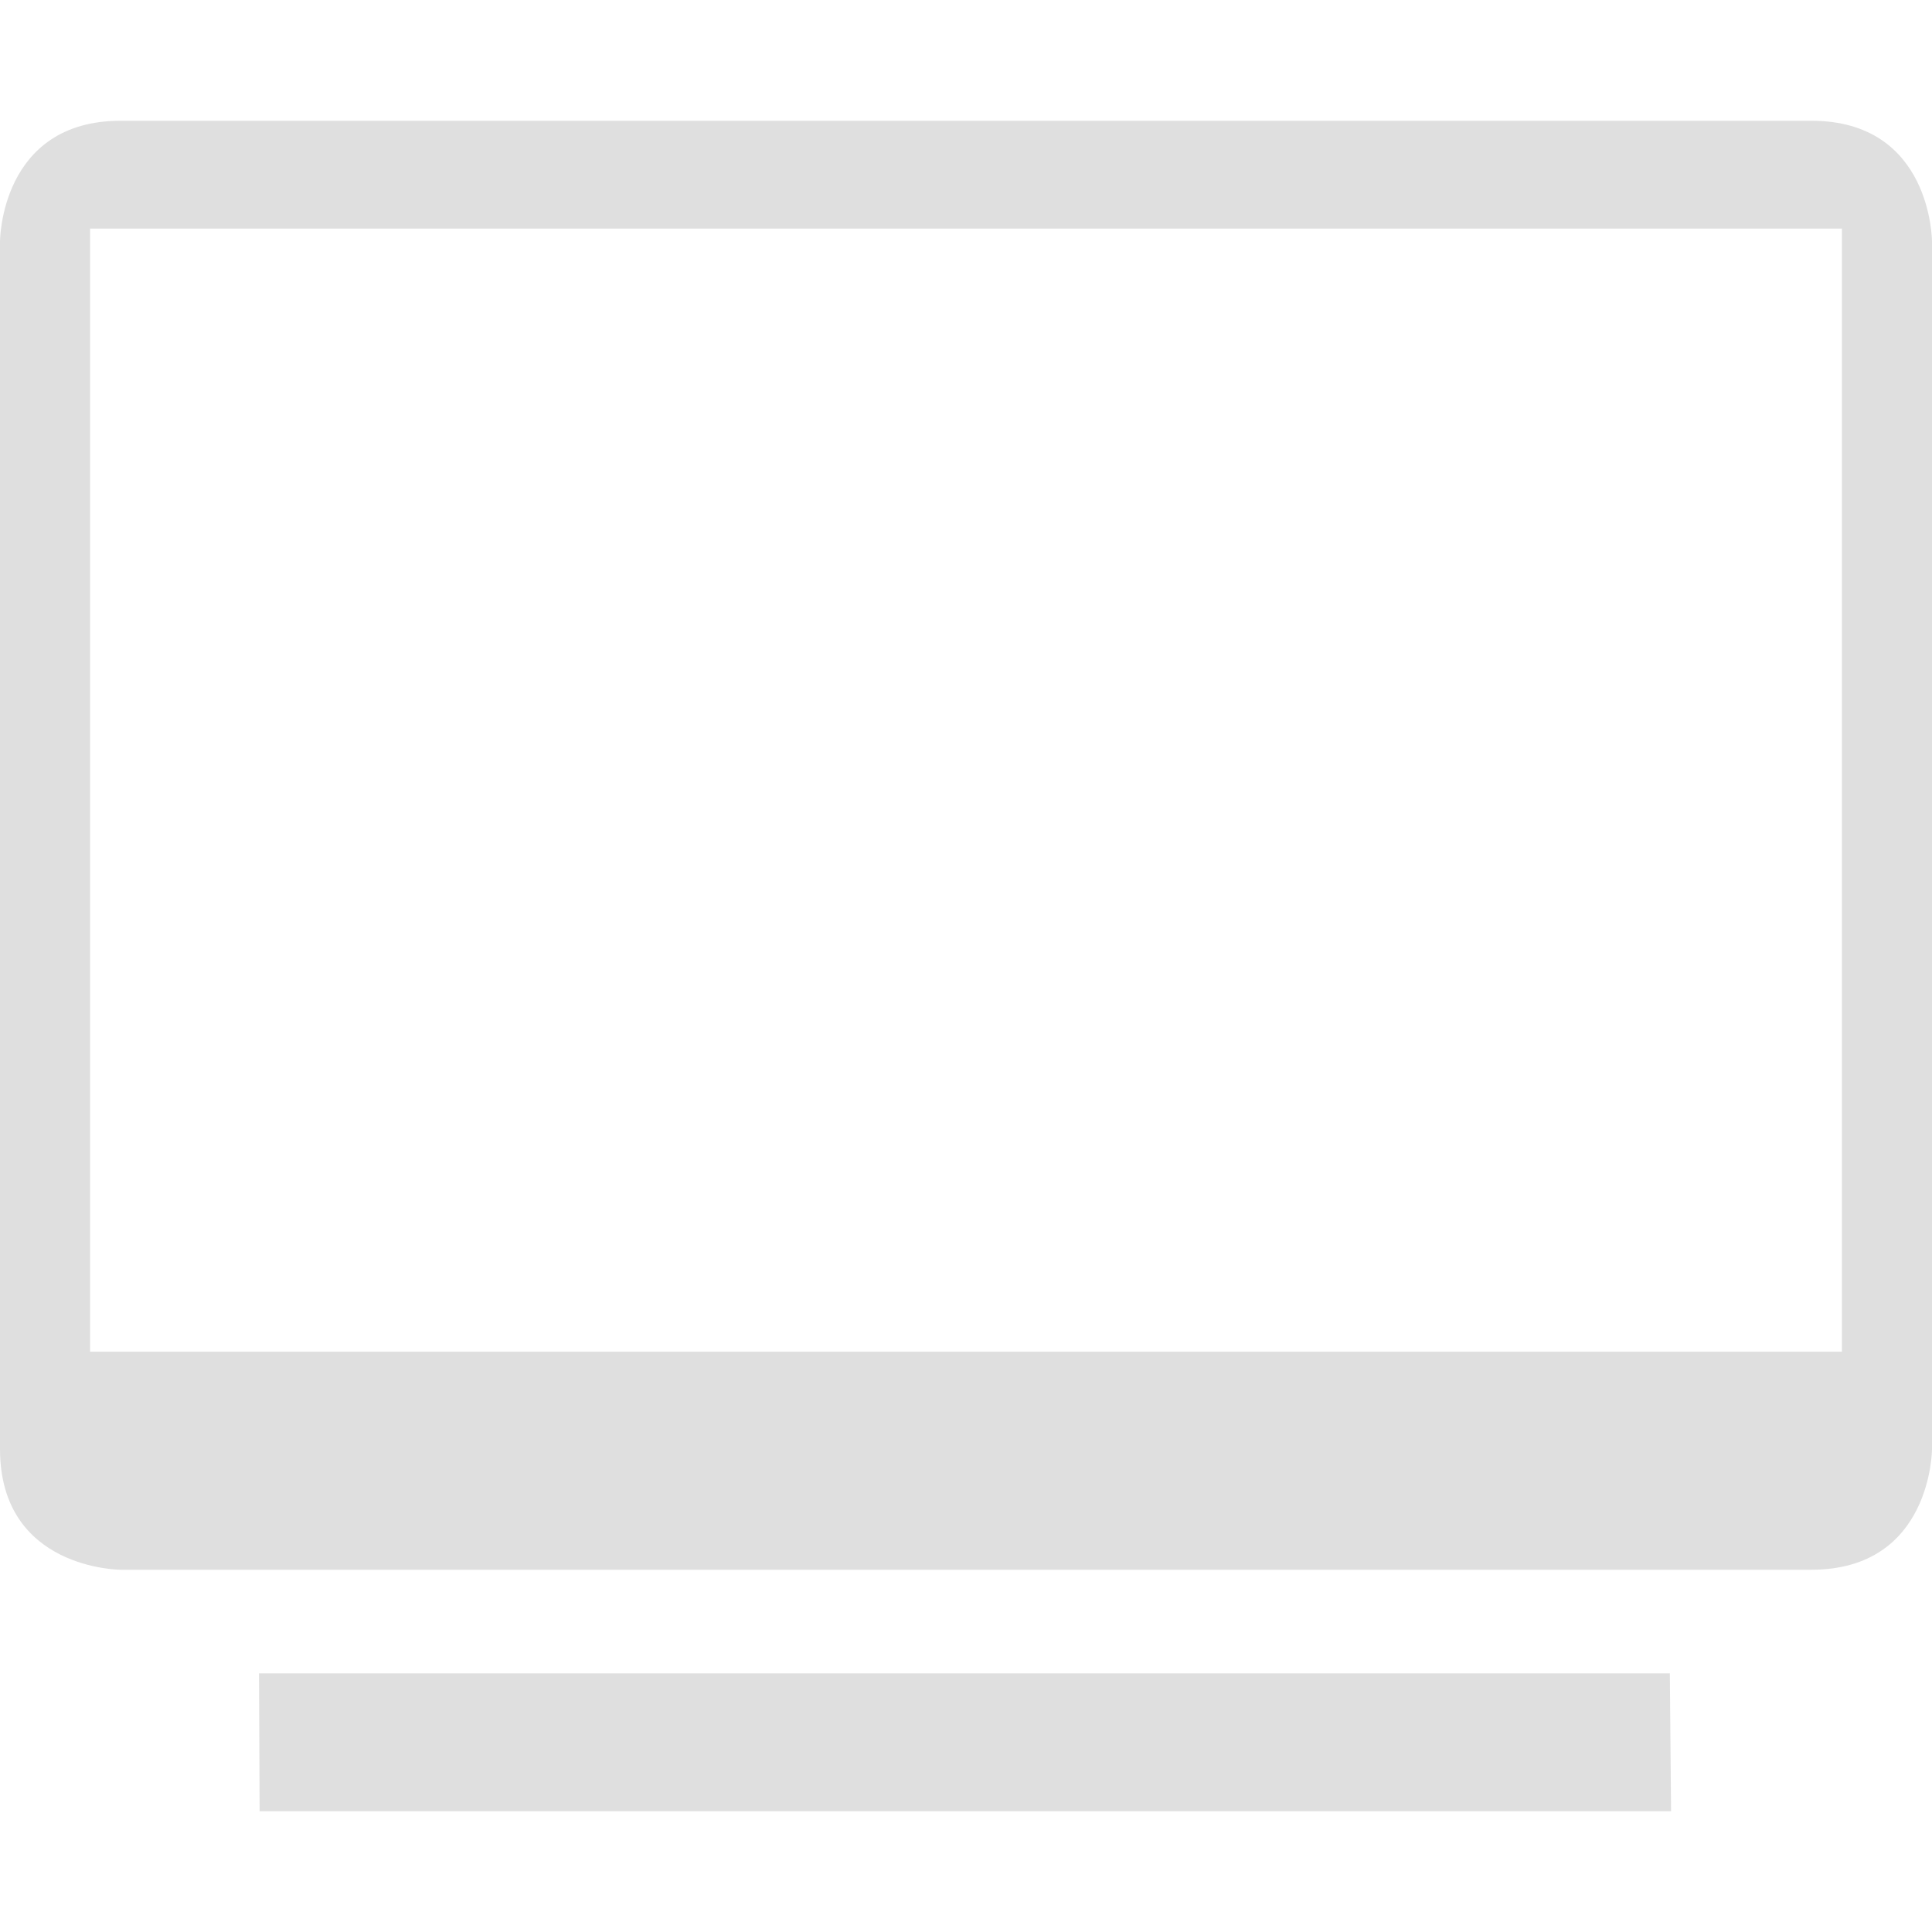
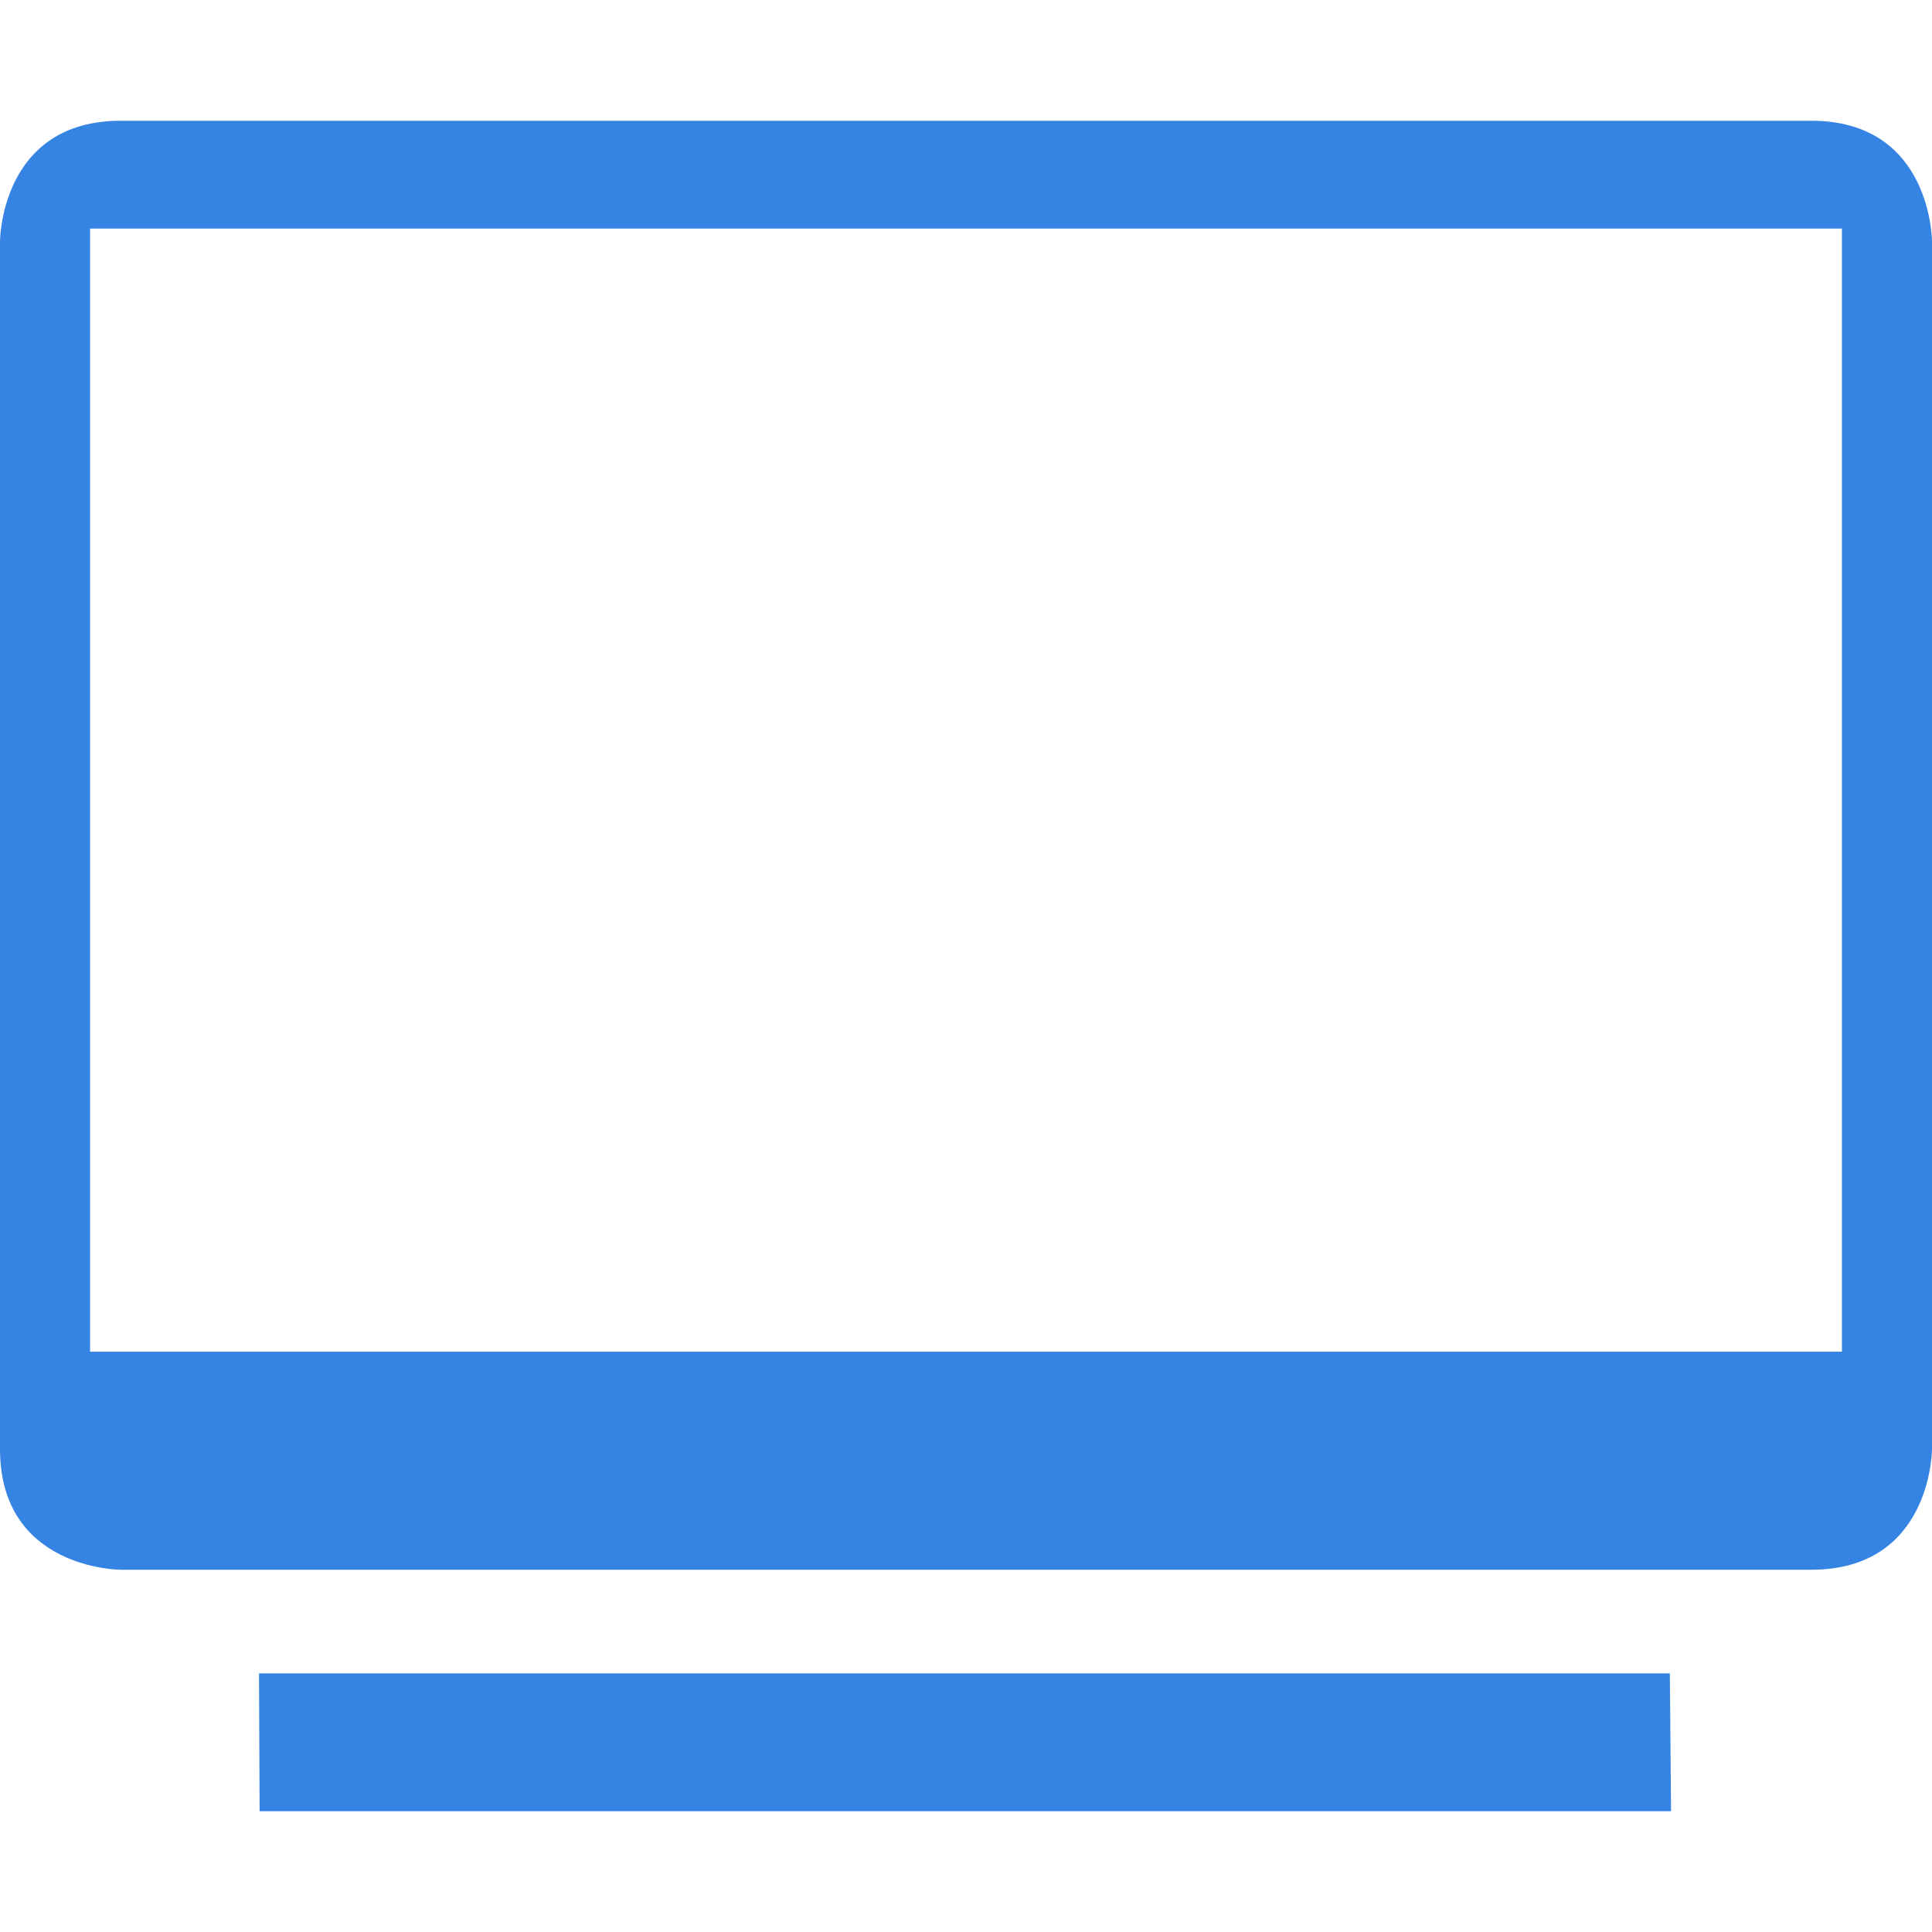
<svg xmlns="http://www.w3.org/2000/svg" style="clip-rule:evenodd;fill-rule:evenodd;stroke-linejoin:round;stroke-miterlimit:2" viewBox="0 0 16 16">
  <defs>
    <style id="current-color-scheme" type="text/css">
-    .ColorScheme-Text { color:#dfdfdf; } .ColorScheme-Highlight { color:#4285f4; } .ColorScheme-NeutralText { color:#ff9800; } .ColorScheme-PositiveText { color:#4caf50; } .ColorScheme-NegativeText { color:#f44336; }
+    .ColorScheme-Text { color:#3584e4; } .ColorScheme-Highlight { color:#4285f4; } .ColorScheme-NeutralText { color:#ff9800; } .ColorScheme-PositiveText { color:#4caf50; } .ColorScheme-NegativeText { color:#f44336; }
  </style>
  </defs>
  <path style="fill:currentColor" class="ColorScheme-Text" d="m15 1c1 0 1 1 1 1v10s0 1-1 1h-14s-1 0-1-1v-10s0-1 1-1h14zm0.254 0.893h-14.508v9.301h14.508v-9.301zm-1.425 11.965 0.01 1.142h-11.689l-5e-3 -1.142h11.684z" />
</svg>
